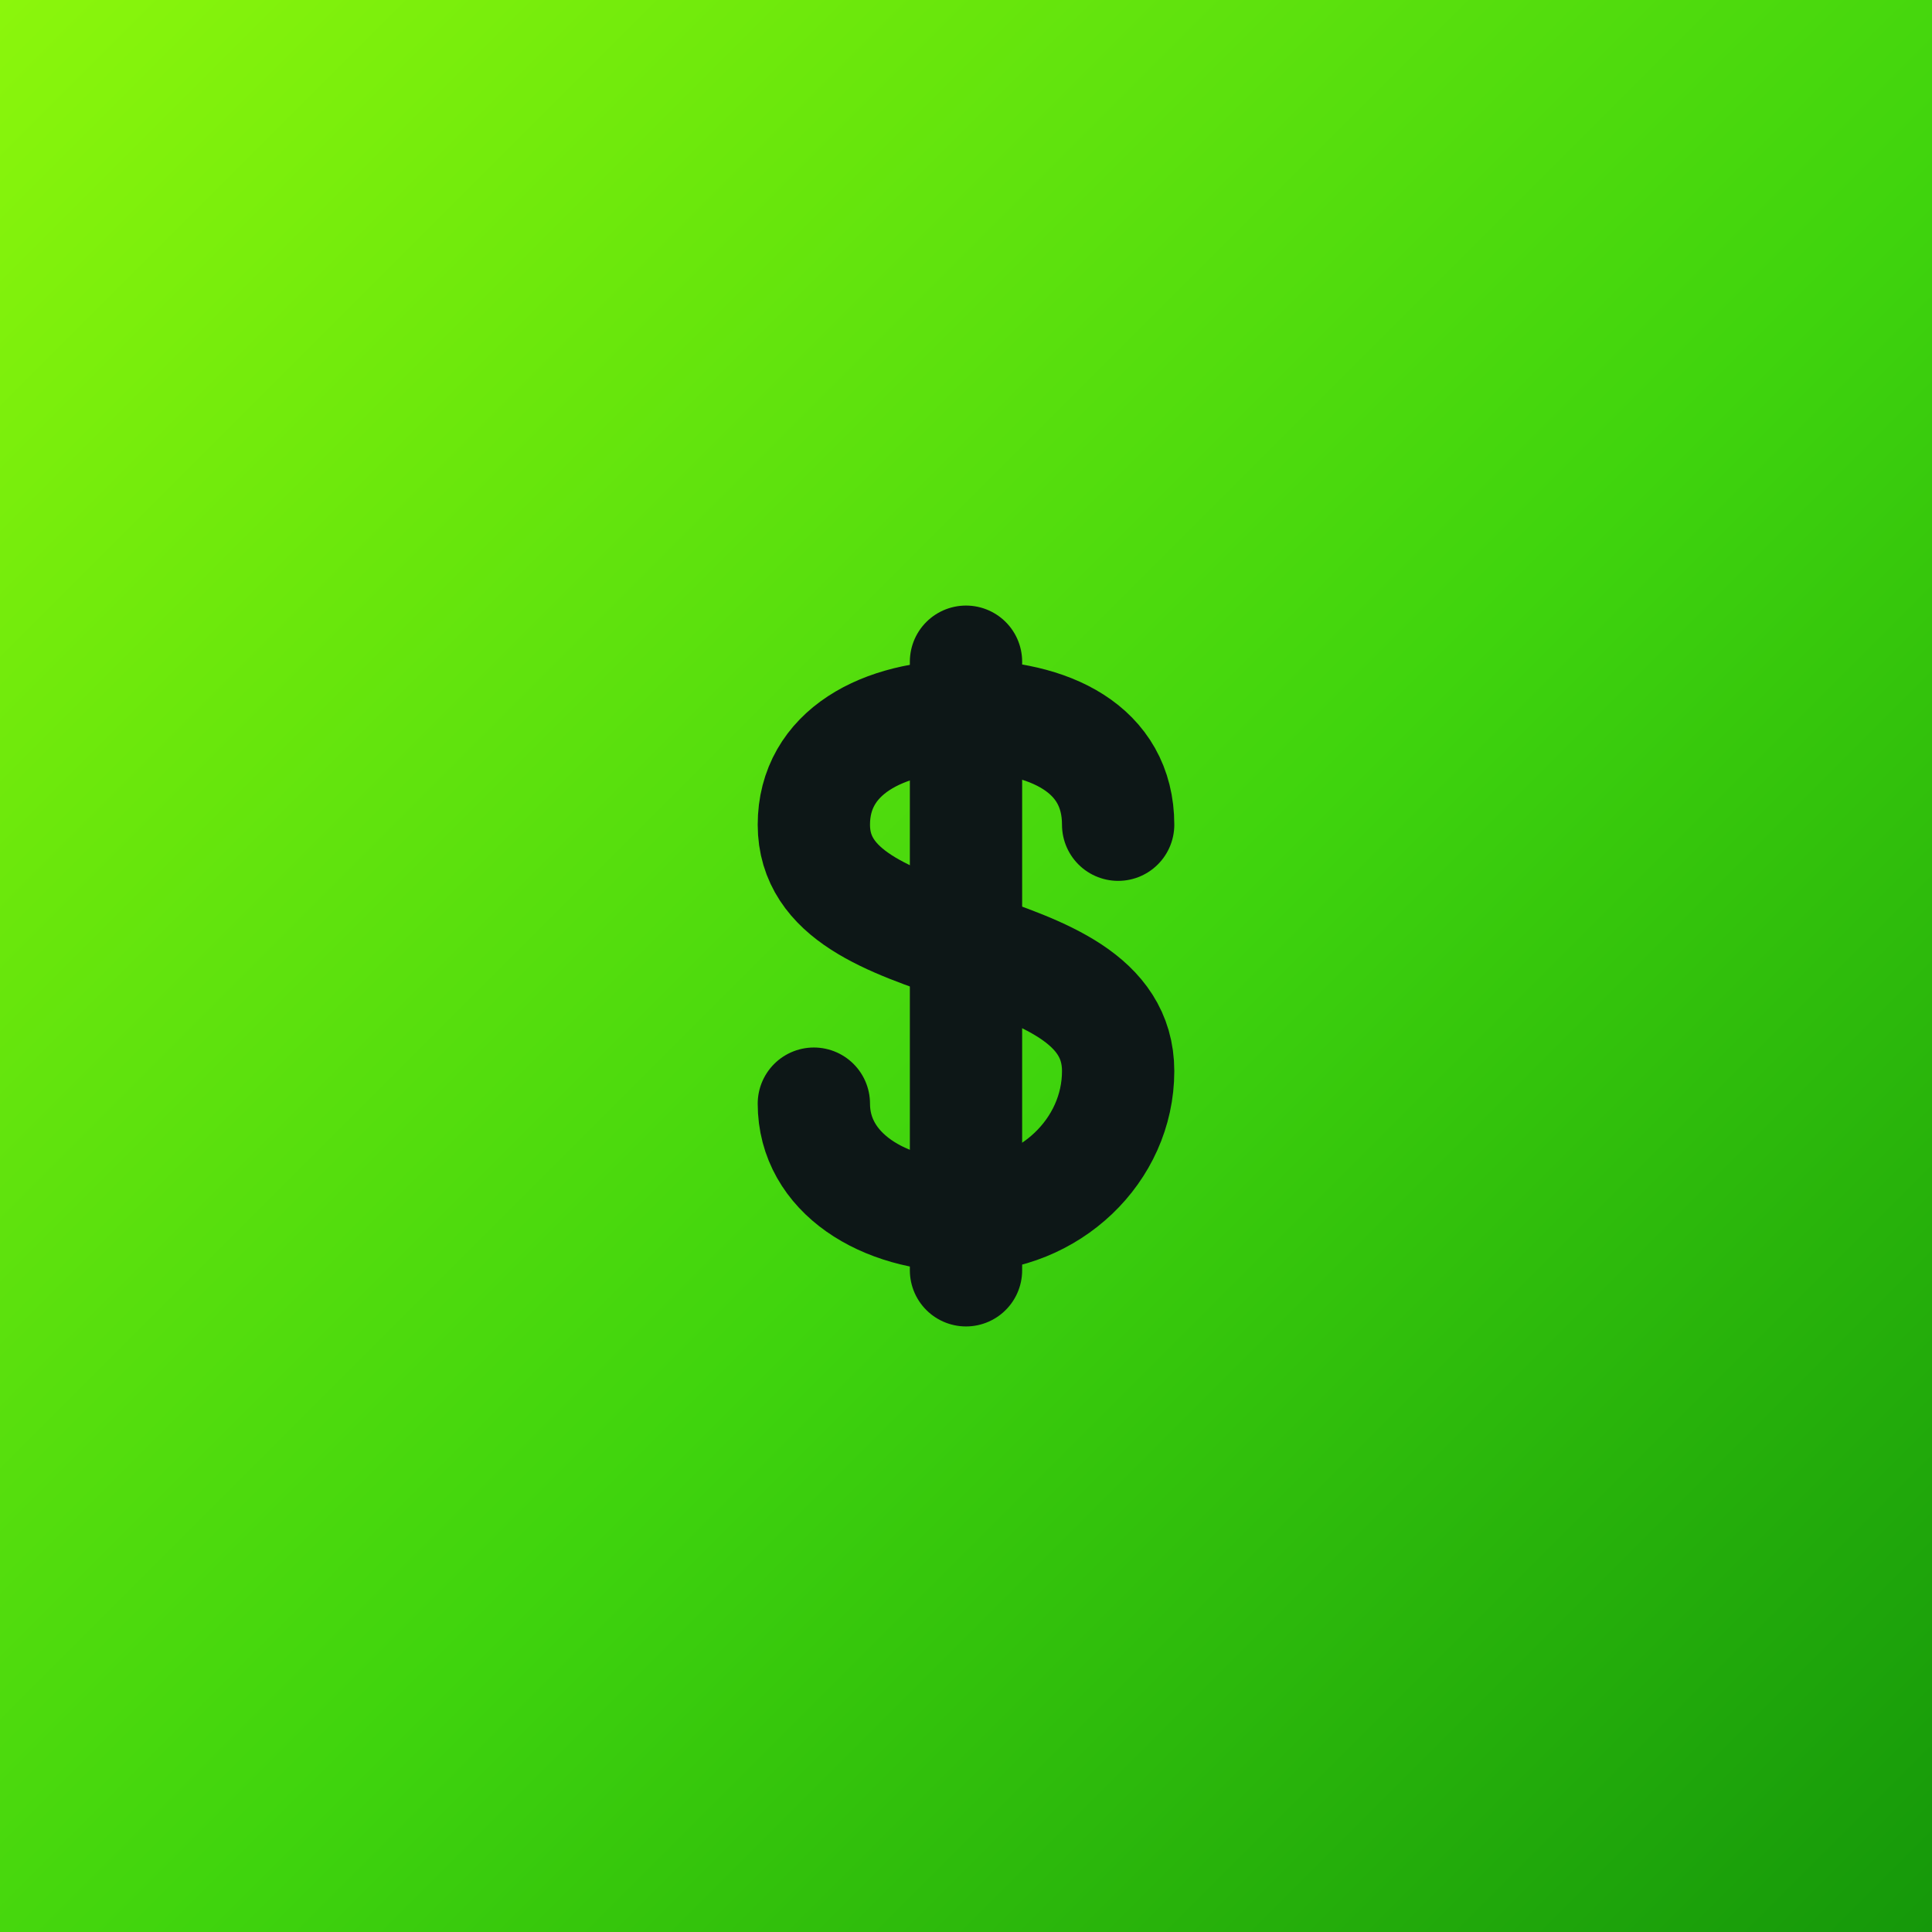
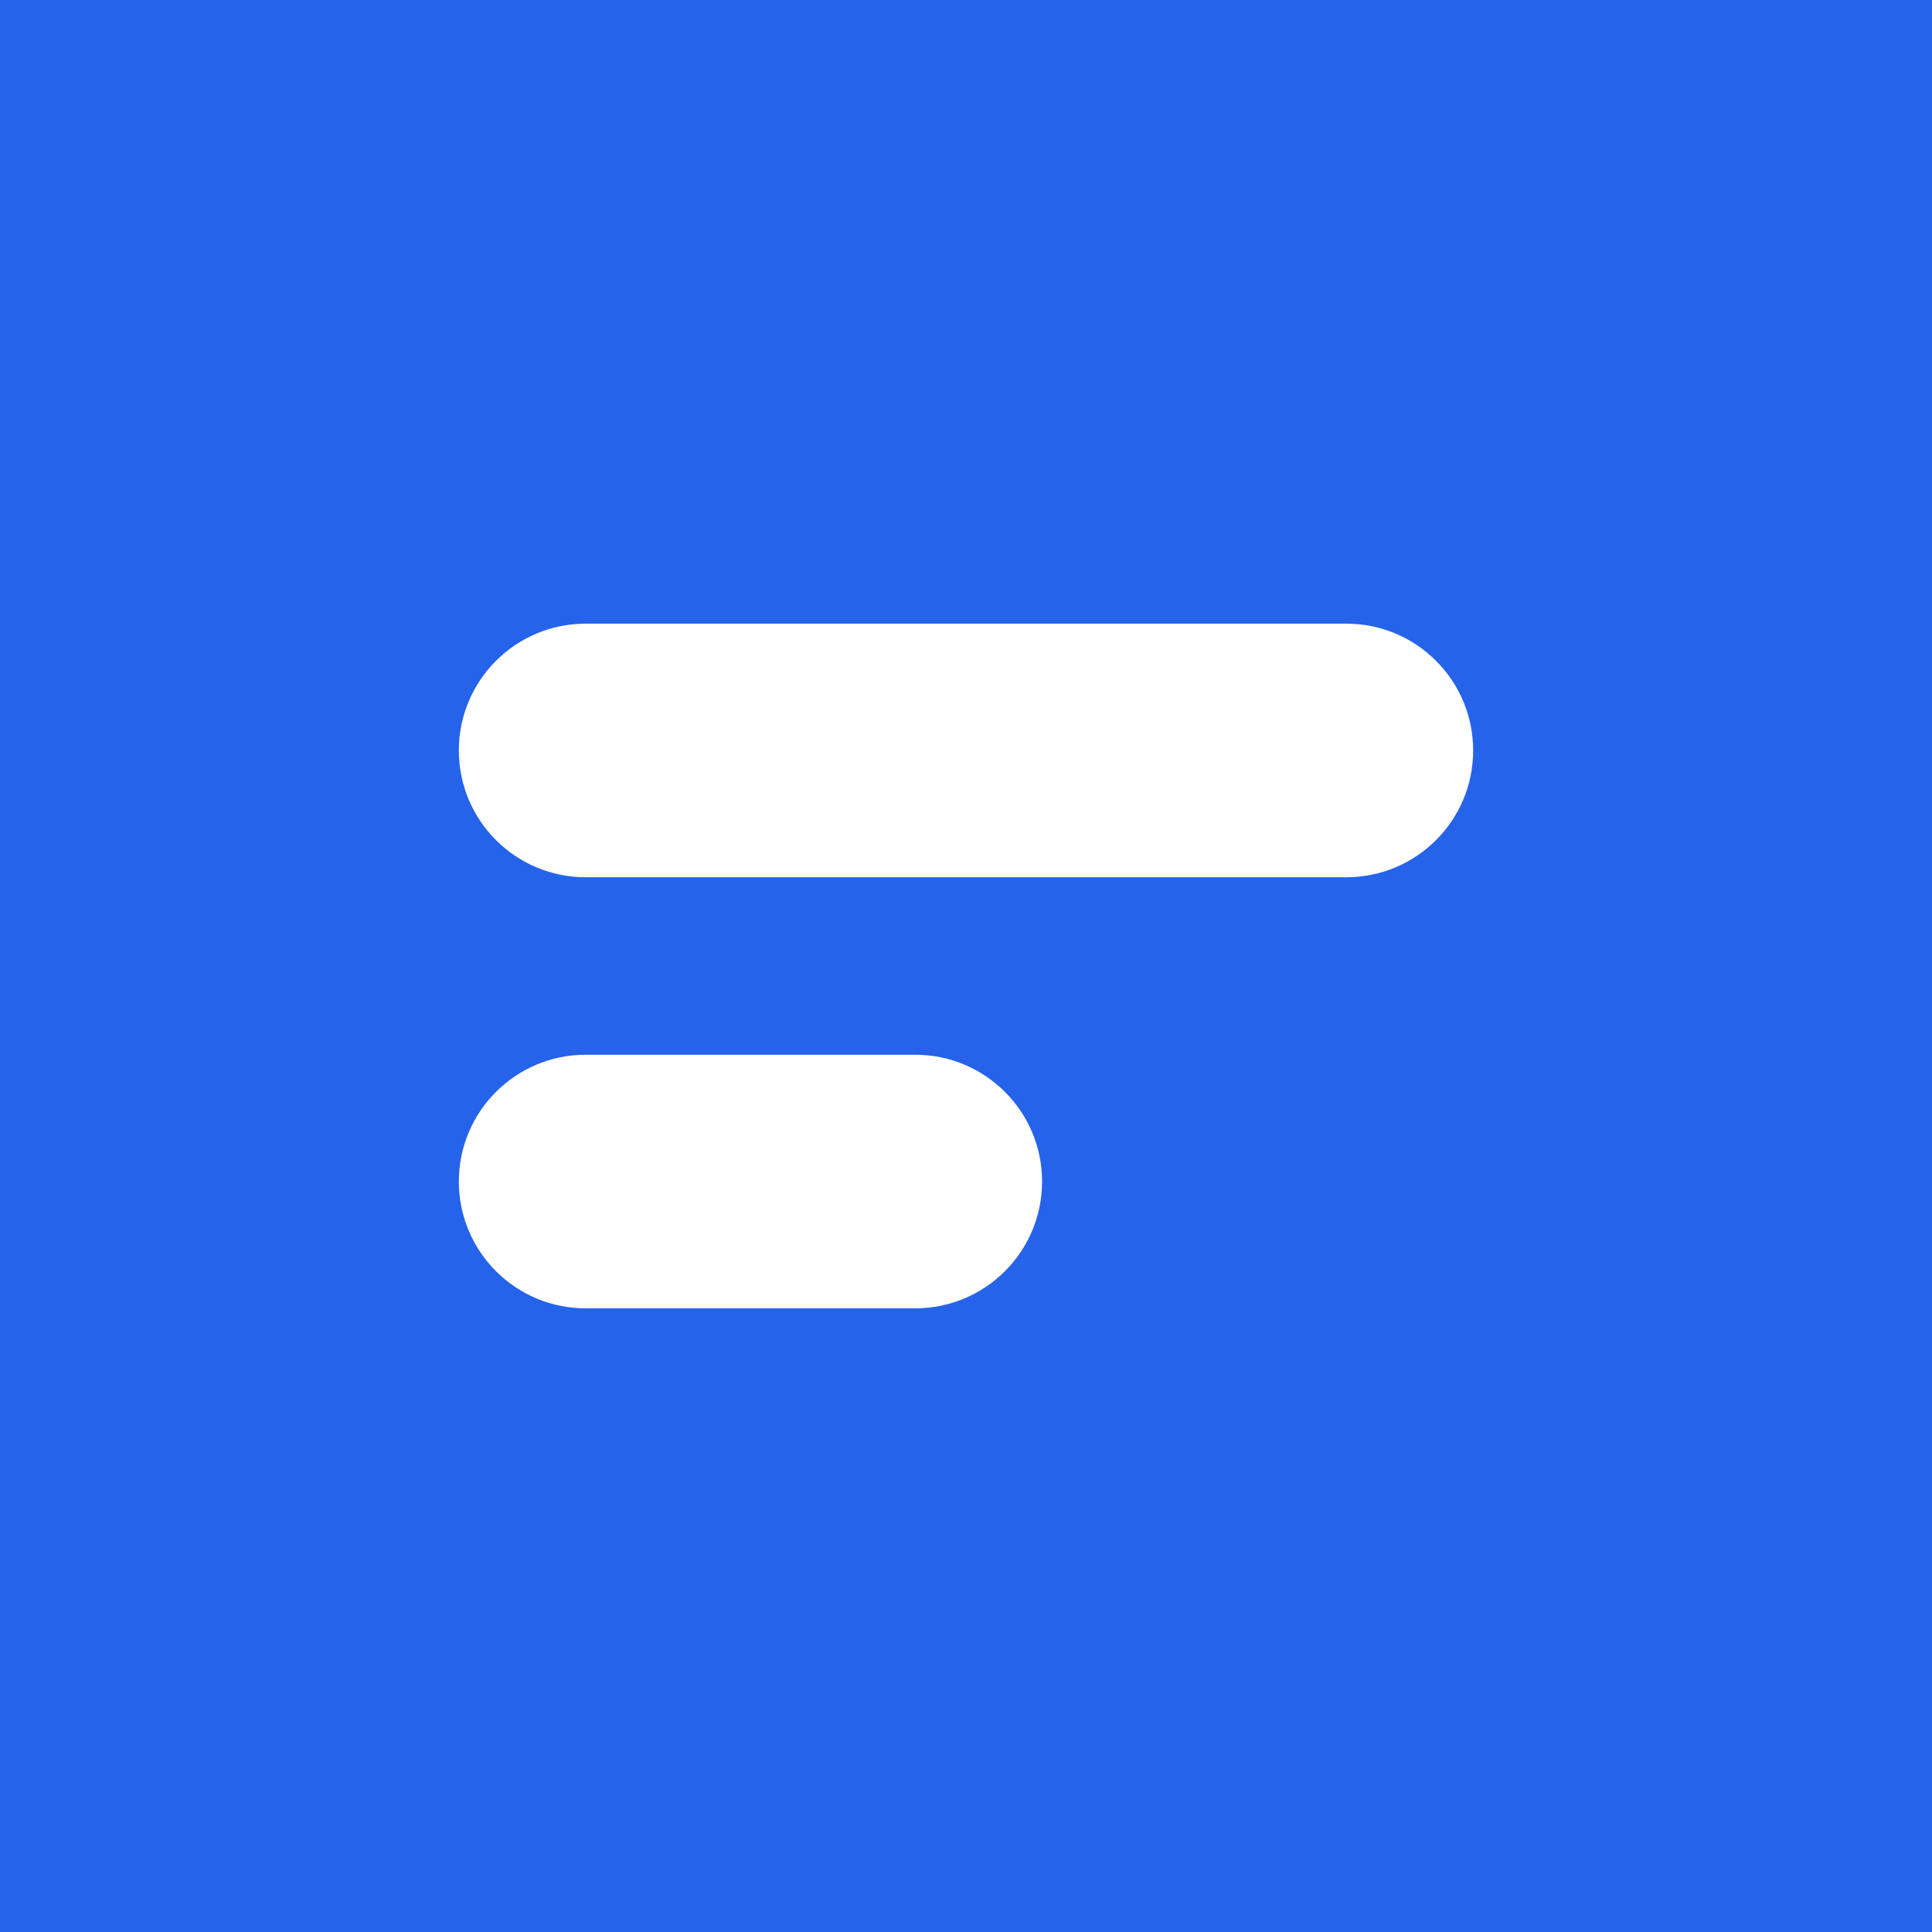
<svg xmlns="http://www.w3.org/2000/svg" viewBox="0 0 512 512" role="img" aria-label="DevEx Calculator">
-   <defs>
-     <linearGradient id="mtile" x1="0" y1="0" x2="512" y2="512" gradientUnits="userSpaceOnUse">
-       <stop offset="0" stop-color="#8bf60c" />
-       <stop offset="0.55" stop-color="#3fd40d" />
-       <stop offset="1" stop-color="#15980a" />
-     </linearGradient>
-   </defs>
-   <rect width="512" height="512" fill="url(#mtile)" />
-   <g transform="translate(256 256) scale(0.6) translate(-256 -256)" stroke="#0d1717" stroke-width="49.6" stroke-linecap="round" fill="none">
-     <path d="M256 121.6 V390.4" />
-     <path d="M323.2 193.6 C323.2 160 292.8 145.6 256 145.6 C219.2 145.6 188.8 161.6 188.8 193.6 C188.8 256 323.2 238.4 323.2 302.4 C323.2 337.6 292.8 366.4 256 366.4 C219.2 366.4 188.8 347.2 188.8 316.8" />
+   <rect width="512" height="512" fill="#2563eb" />
+   <g transform="translate(256 256) scale(0.84) translate(-256 -256)" fill="#fff">
+     <rect x="96" y="148" width="320" height="80" rx="40" />
+     <rect x="96" y="284" width="184" height="80" rx="40" />
  </g>
</svg>
